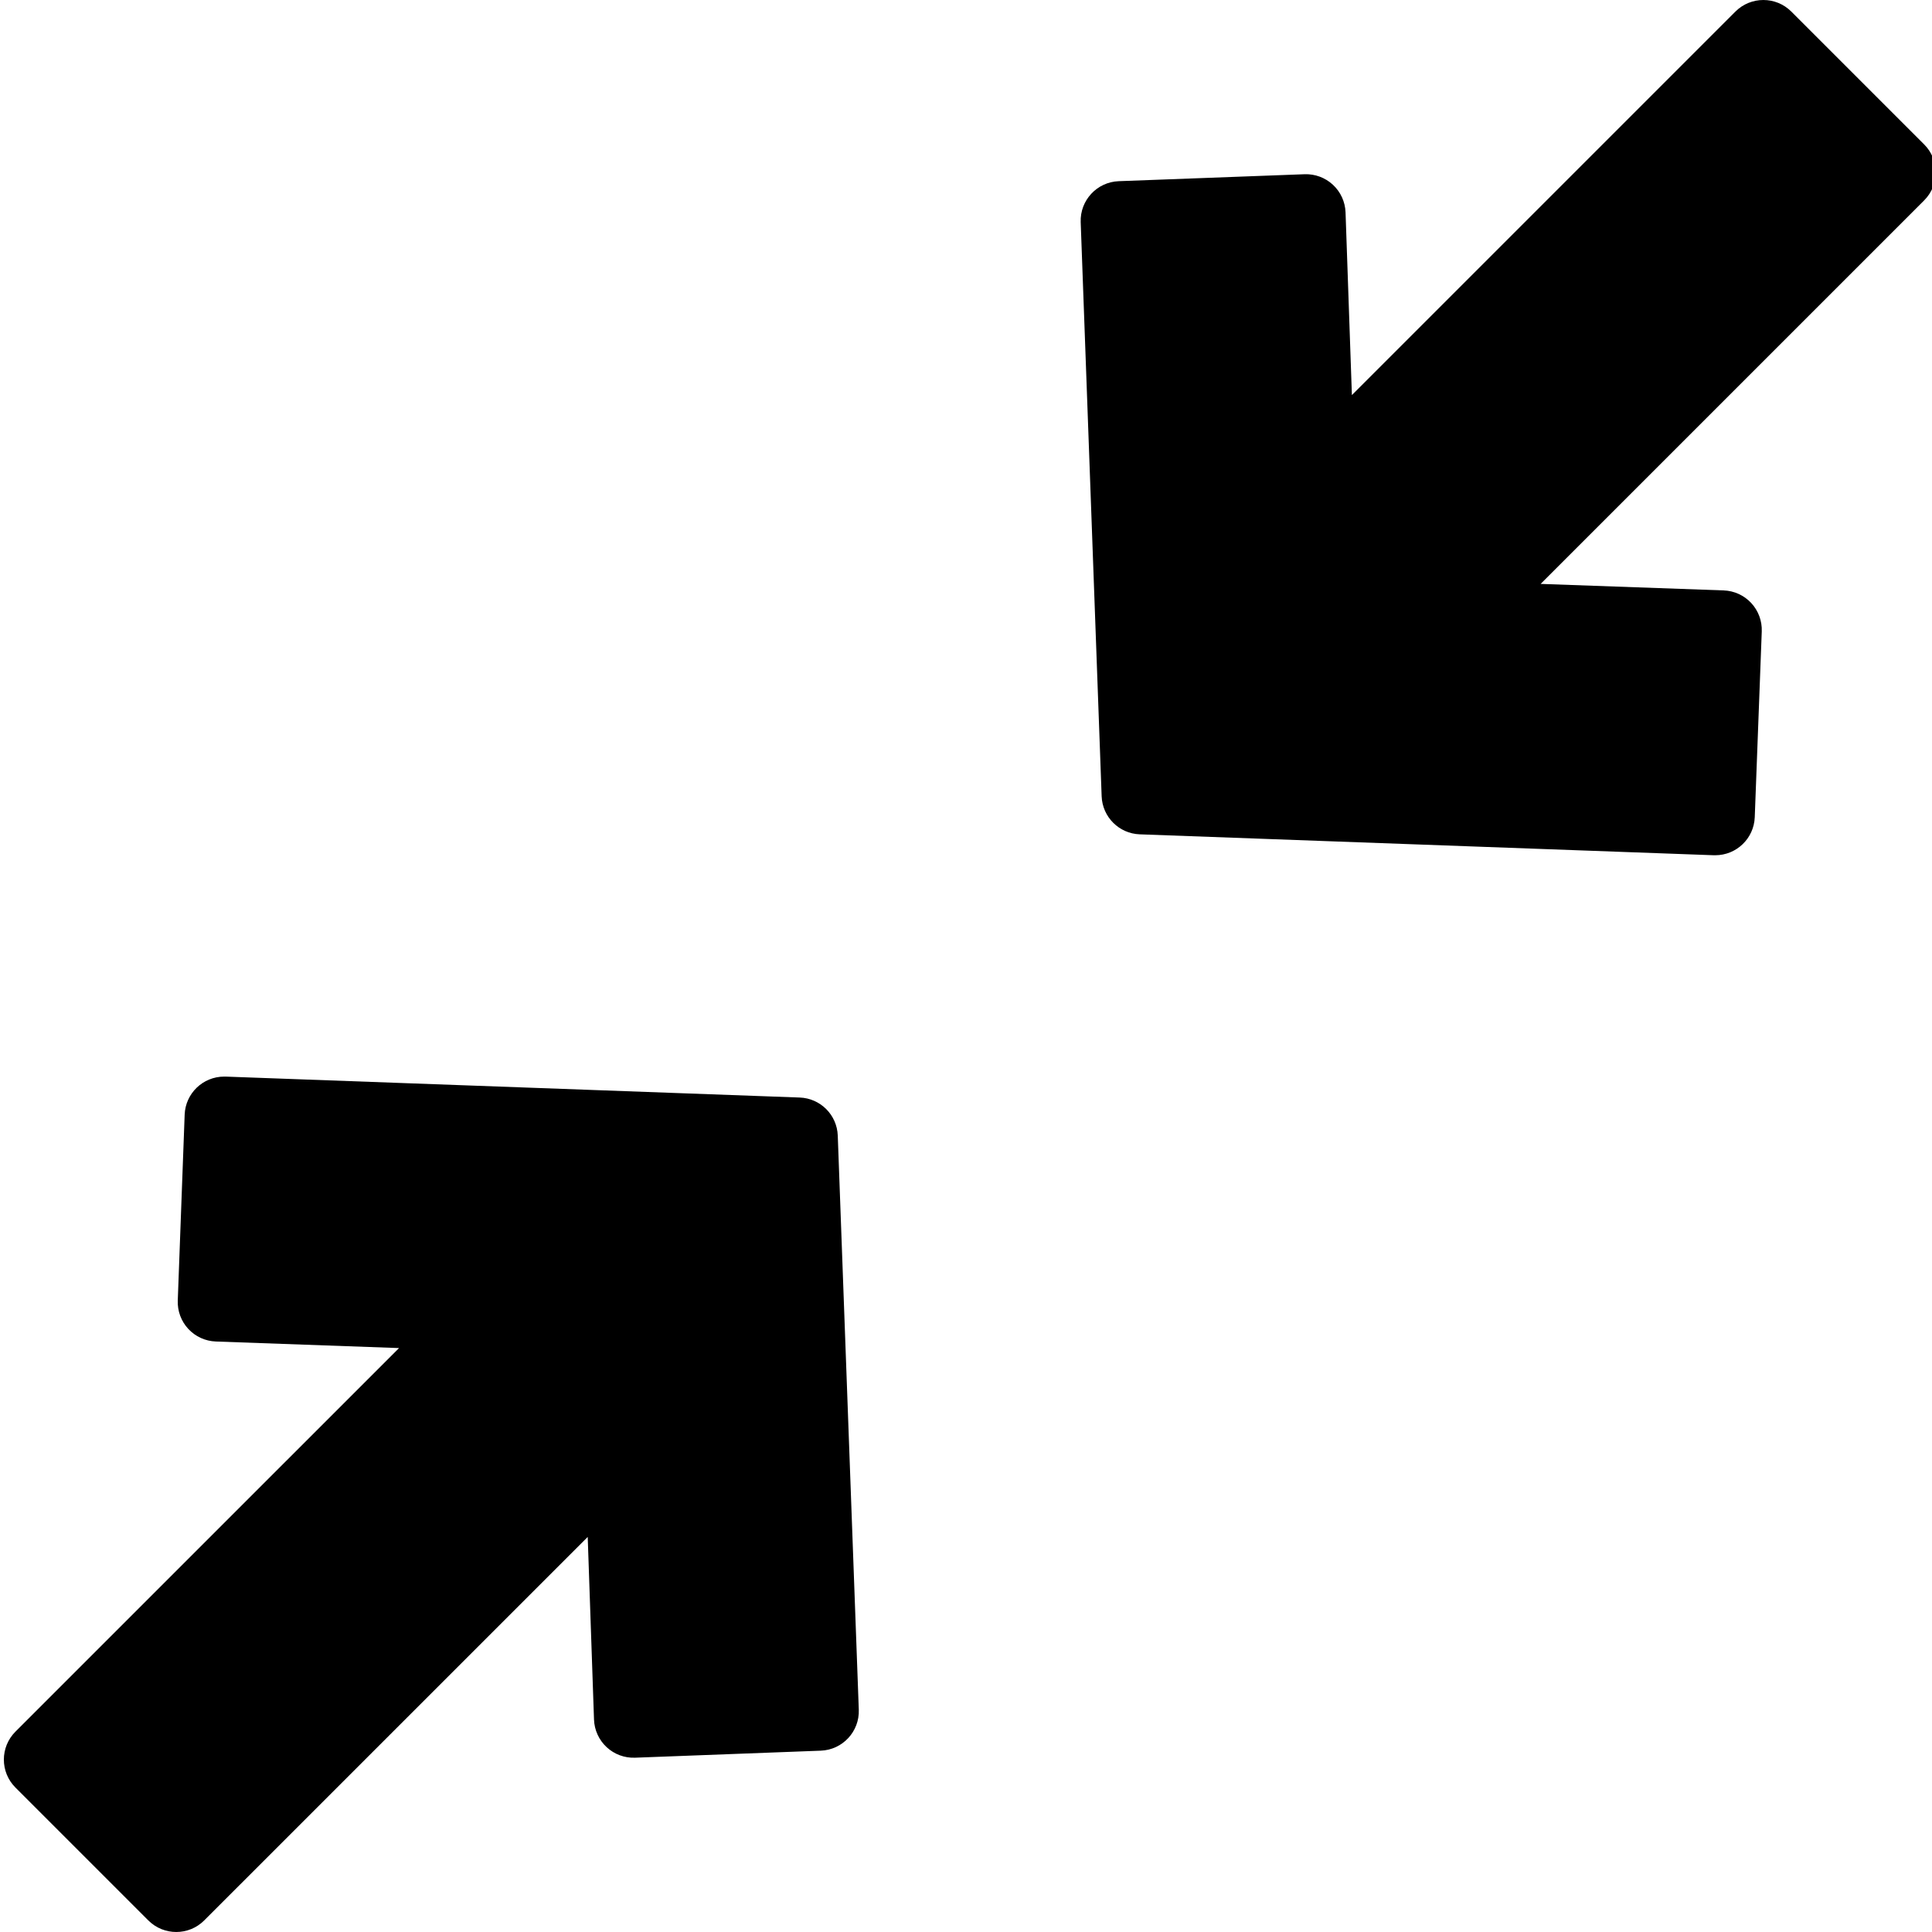
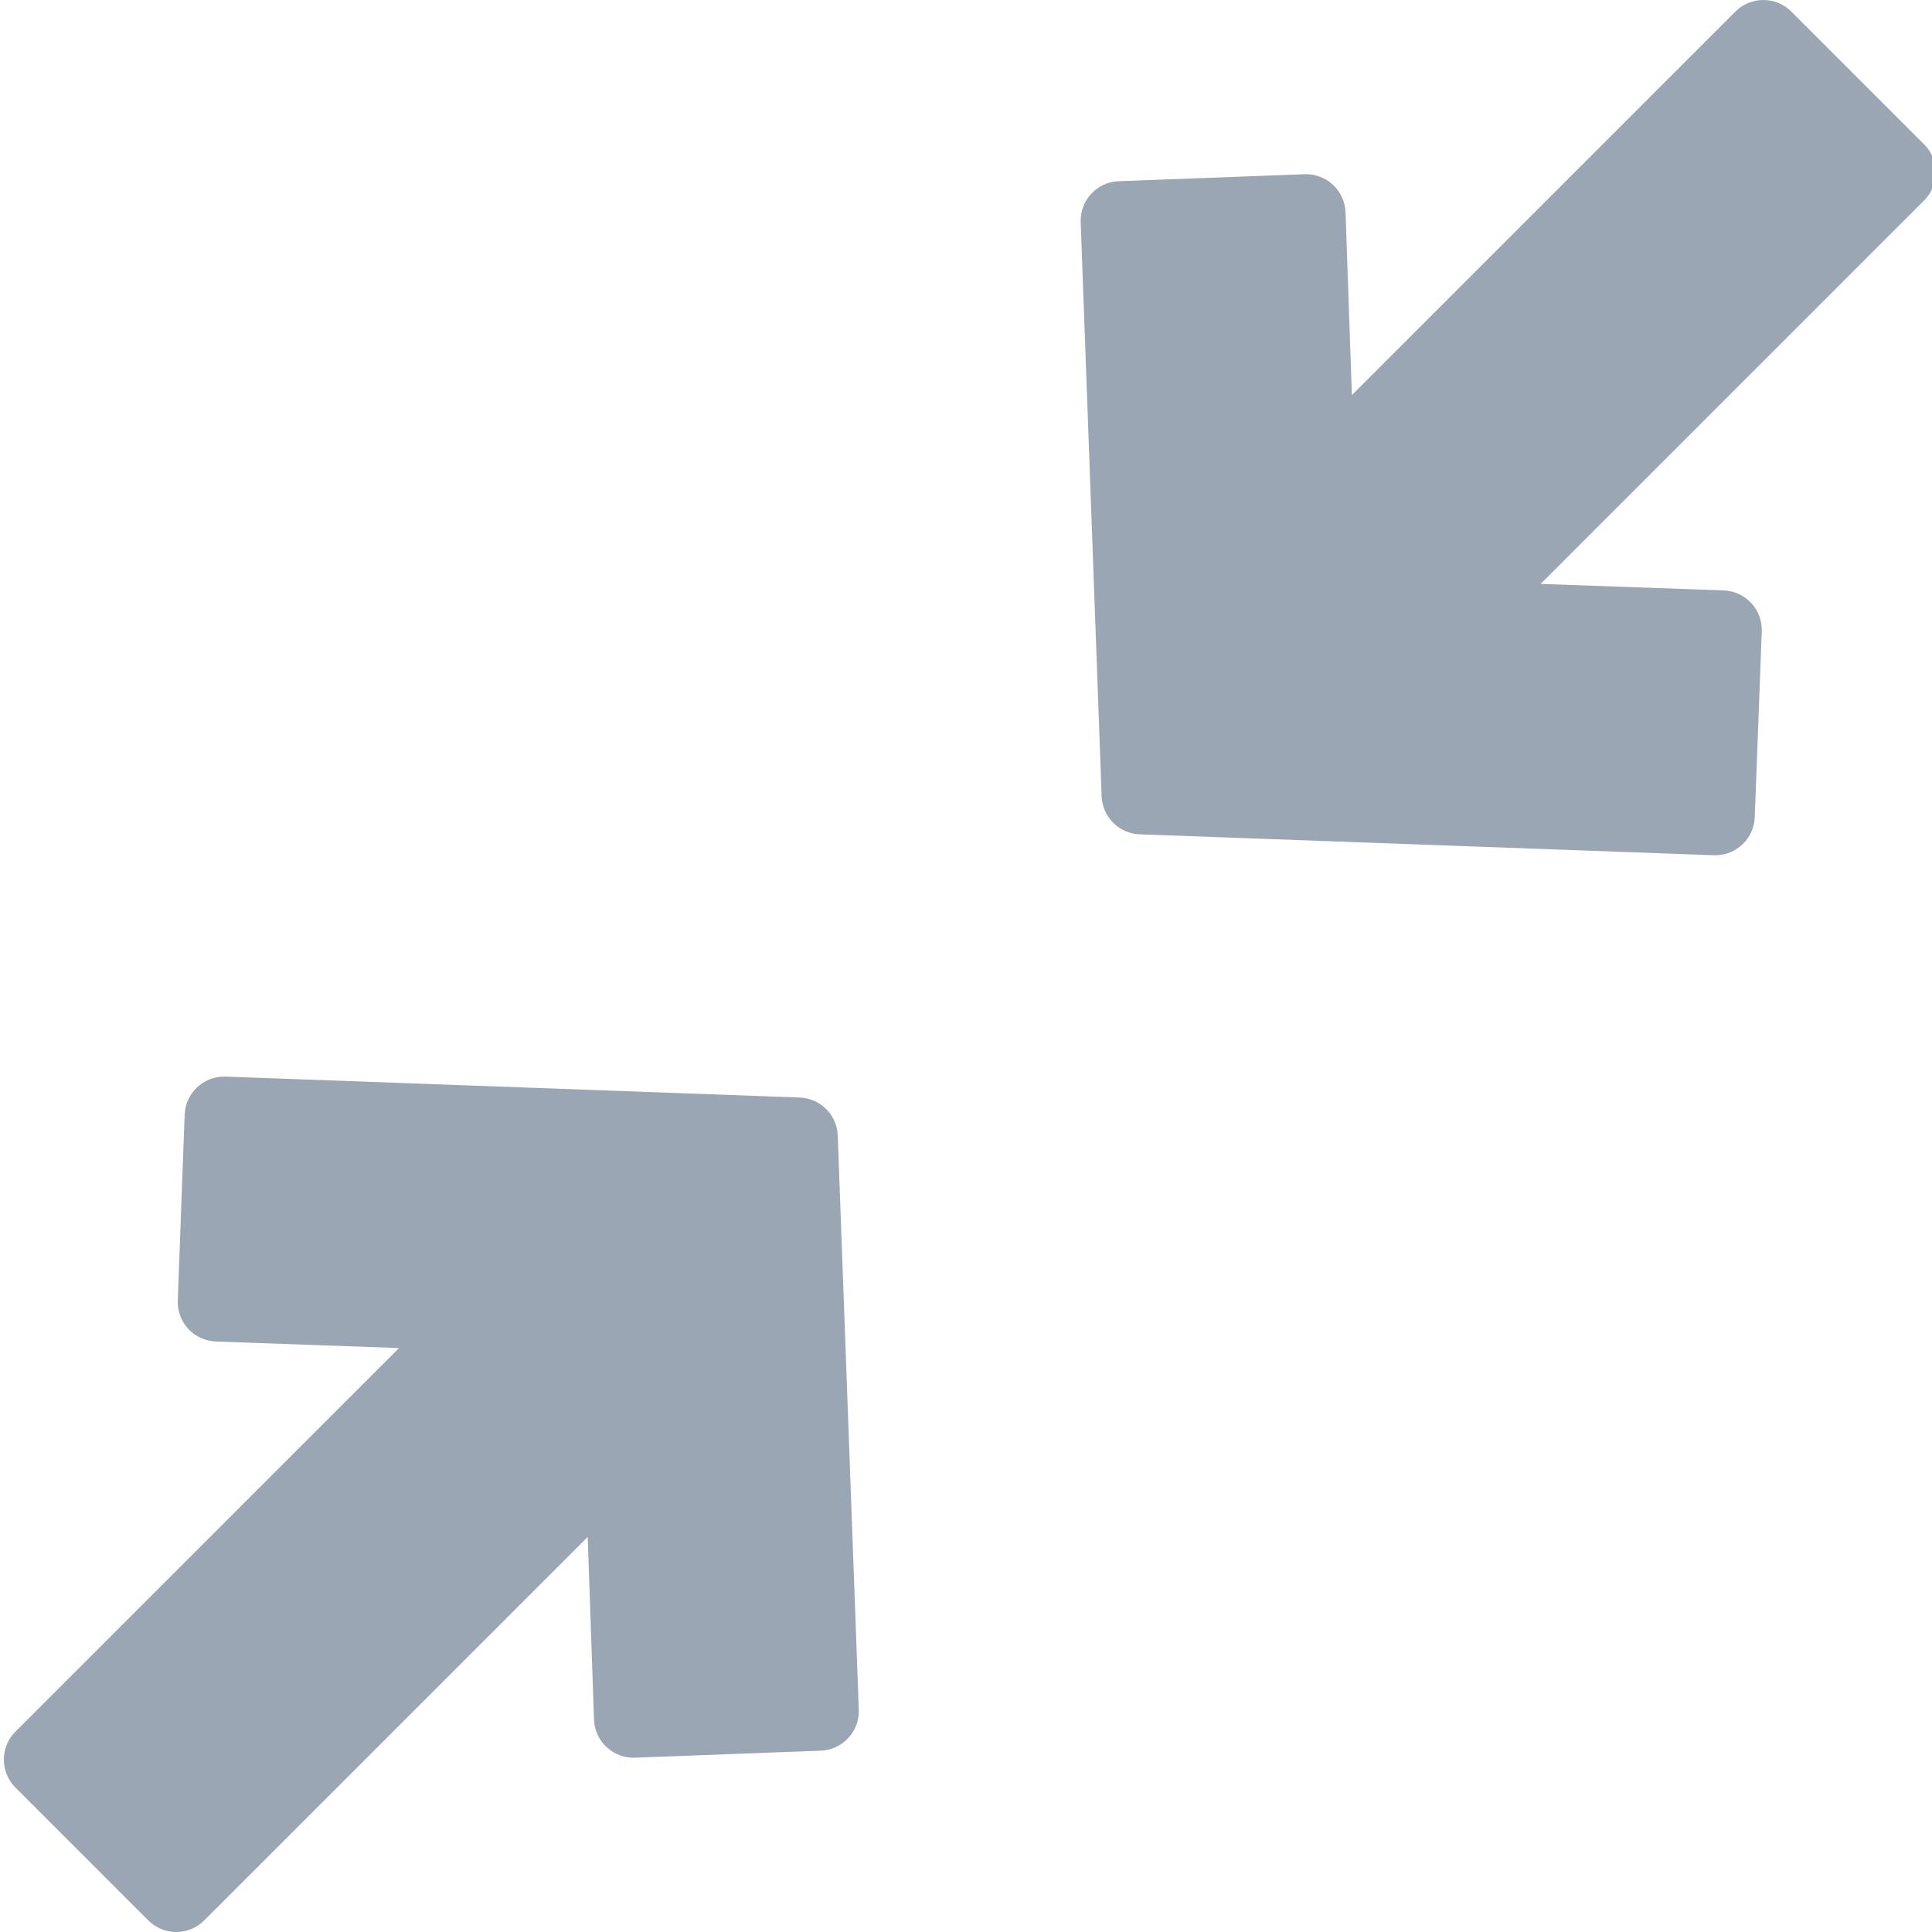
<svg xmlns="http://www.w3.org/2000/svg" height="520" viewBox="0 0 390 390.782" width="520">
-   <path d="M271.77 42.957a8 8 0 00-8.301-7.715l-37.574 1.406a8.003 8.003 0 00-7.696 8.29l4.238 116.12a8.001 8.001 0 007.704 7.7l116.109 4.23h.3a7.997 7.997 0 007.99-7.699l1.417-37.57a8.008 8.008 0 00-2.133-5.75 8 8 0 00-5.578-2.547l-37.016-1.317 77.579-77.578a7.997 7.997 0 000-11.312L361.94 2.344a8.002 8.002 0 00-11.316 0l-77.57 77.57zM2.734 361.566l26.871 26.871c3.125 3.125 8.192 3.125 11.313 0l77.566-77.562 1.274 36.934a7.996 7.996 0 002.55 5.582 7.982 7.982 0 005.75 2.136l37.567-1.422a7.995 7.995 0 007.691-8.285l-4.254-116.125a7.995 7.995 0 00-7.699-7.699L45.25 217.762h-.3a7.997 7.997 0 00-7.99 7.699l-1.394 37.59a7.99 7.99 0 007.707 8.293l37.047 1.328-77.586 77.582c-3.125 3.125-3.125 8.191 0 11.312zm0 0" />
+   <path fill="#9BA6B4" d="M271.77 42.957a8 8 0 00-8.301-7.715l-37.574 1.406a8.003 8.003 0 00-7.696 8.29l4.238 116.12a8.001 8.001 0 007.704 7.7l116.109 4.23h.3a7.997 7.997 0 007.99-7.699l1.417-37.57a8.008 8.008 0 00-2.133-5.75 8 8 0 00-5.578-2.547l-37.016-1.317 77.579-77.578a7.997 7.997 0 000-11.312L361.94 2.344a8.002 8.002 0 00-11.316 0l-77.57 77.57zM2.734 361.566l26.871 26.871c3.125 3.125 8.192 3.125 11.313 0l77.566-77.562 1.274 36.934a7.996 7.996 0 002.55 5.582 7.982 7.982 0 005.75 2.136l37.567-1.422a7.995 7.995 0 007.691-8.285l-4.254-116.125a7.995 7.995 0 00-7.699-7.699L45.25 217.762h-.3a7.997 7.997 0 00-7.99 7.699l-1.394 37.59a7.99 7.99 0 007.707 8.293l37.047 1.328-77.586 77.582c-3.125 3.125-3.125 8.191 0 11.312zm0 0" />
</svg>
